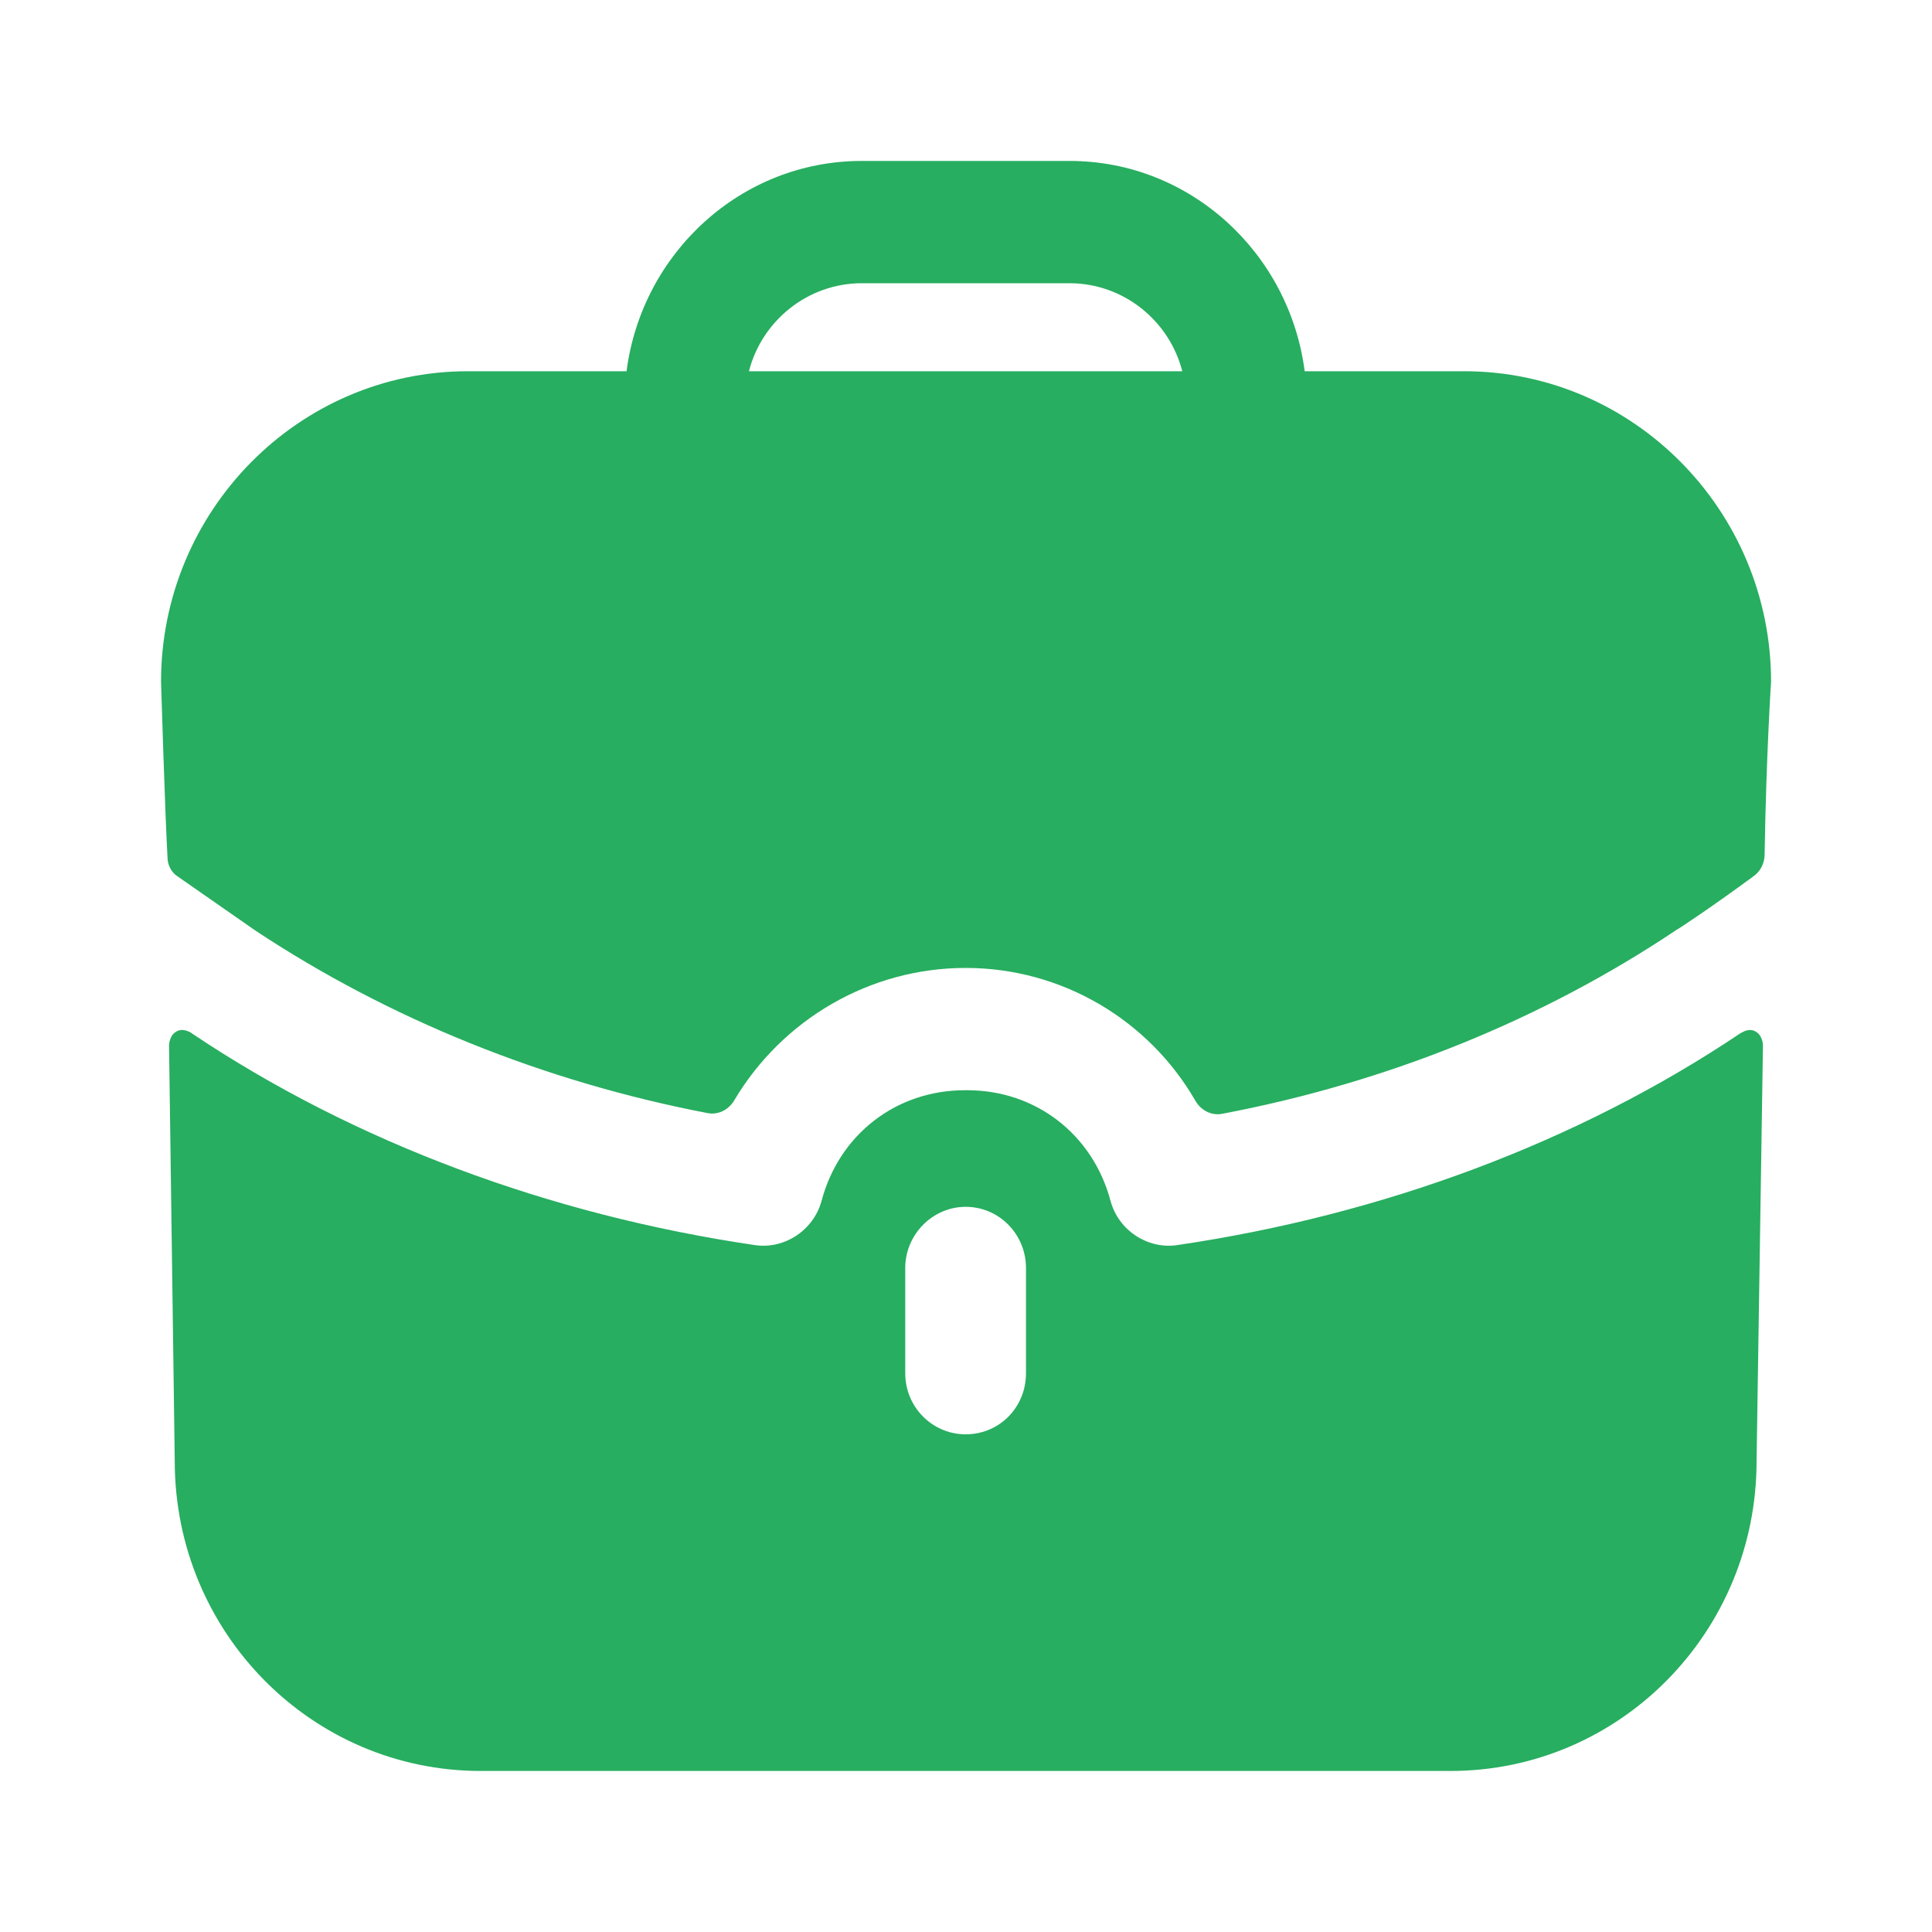
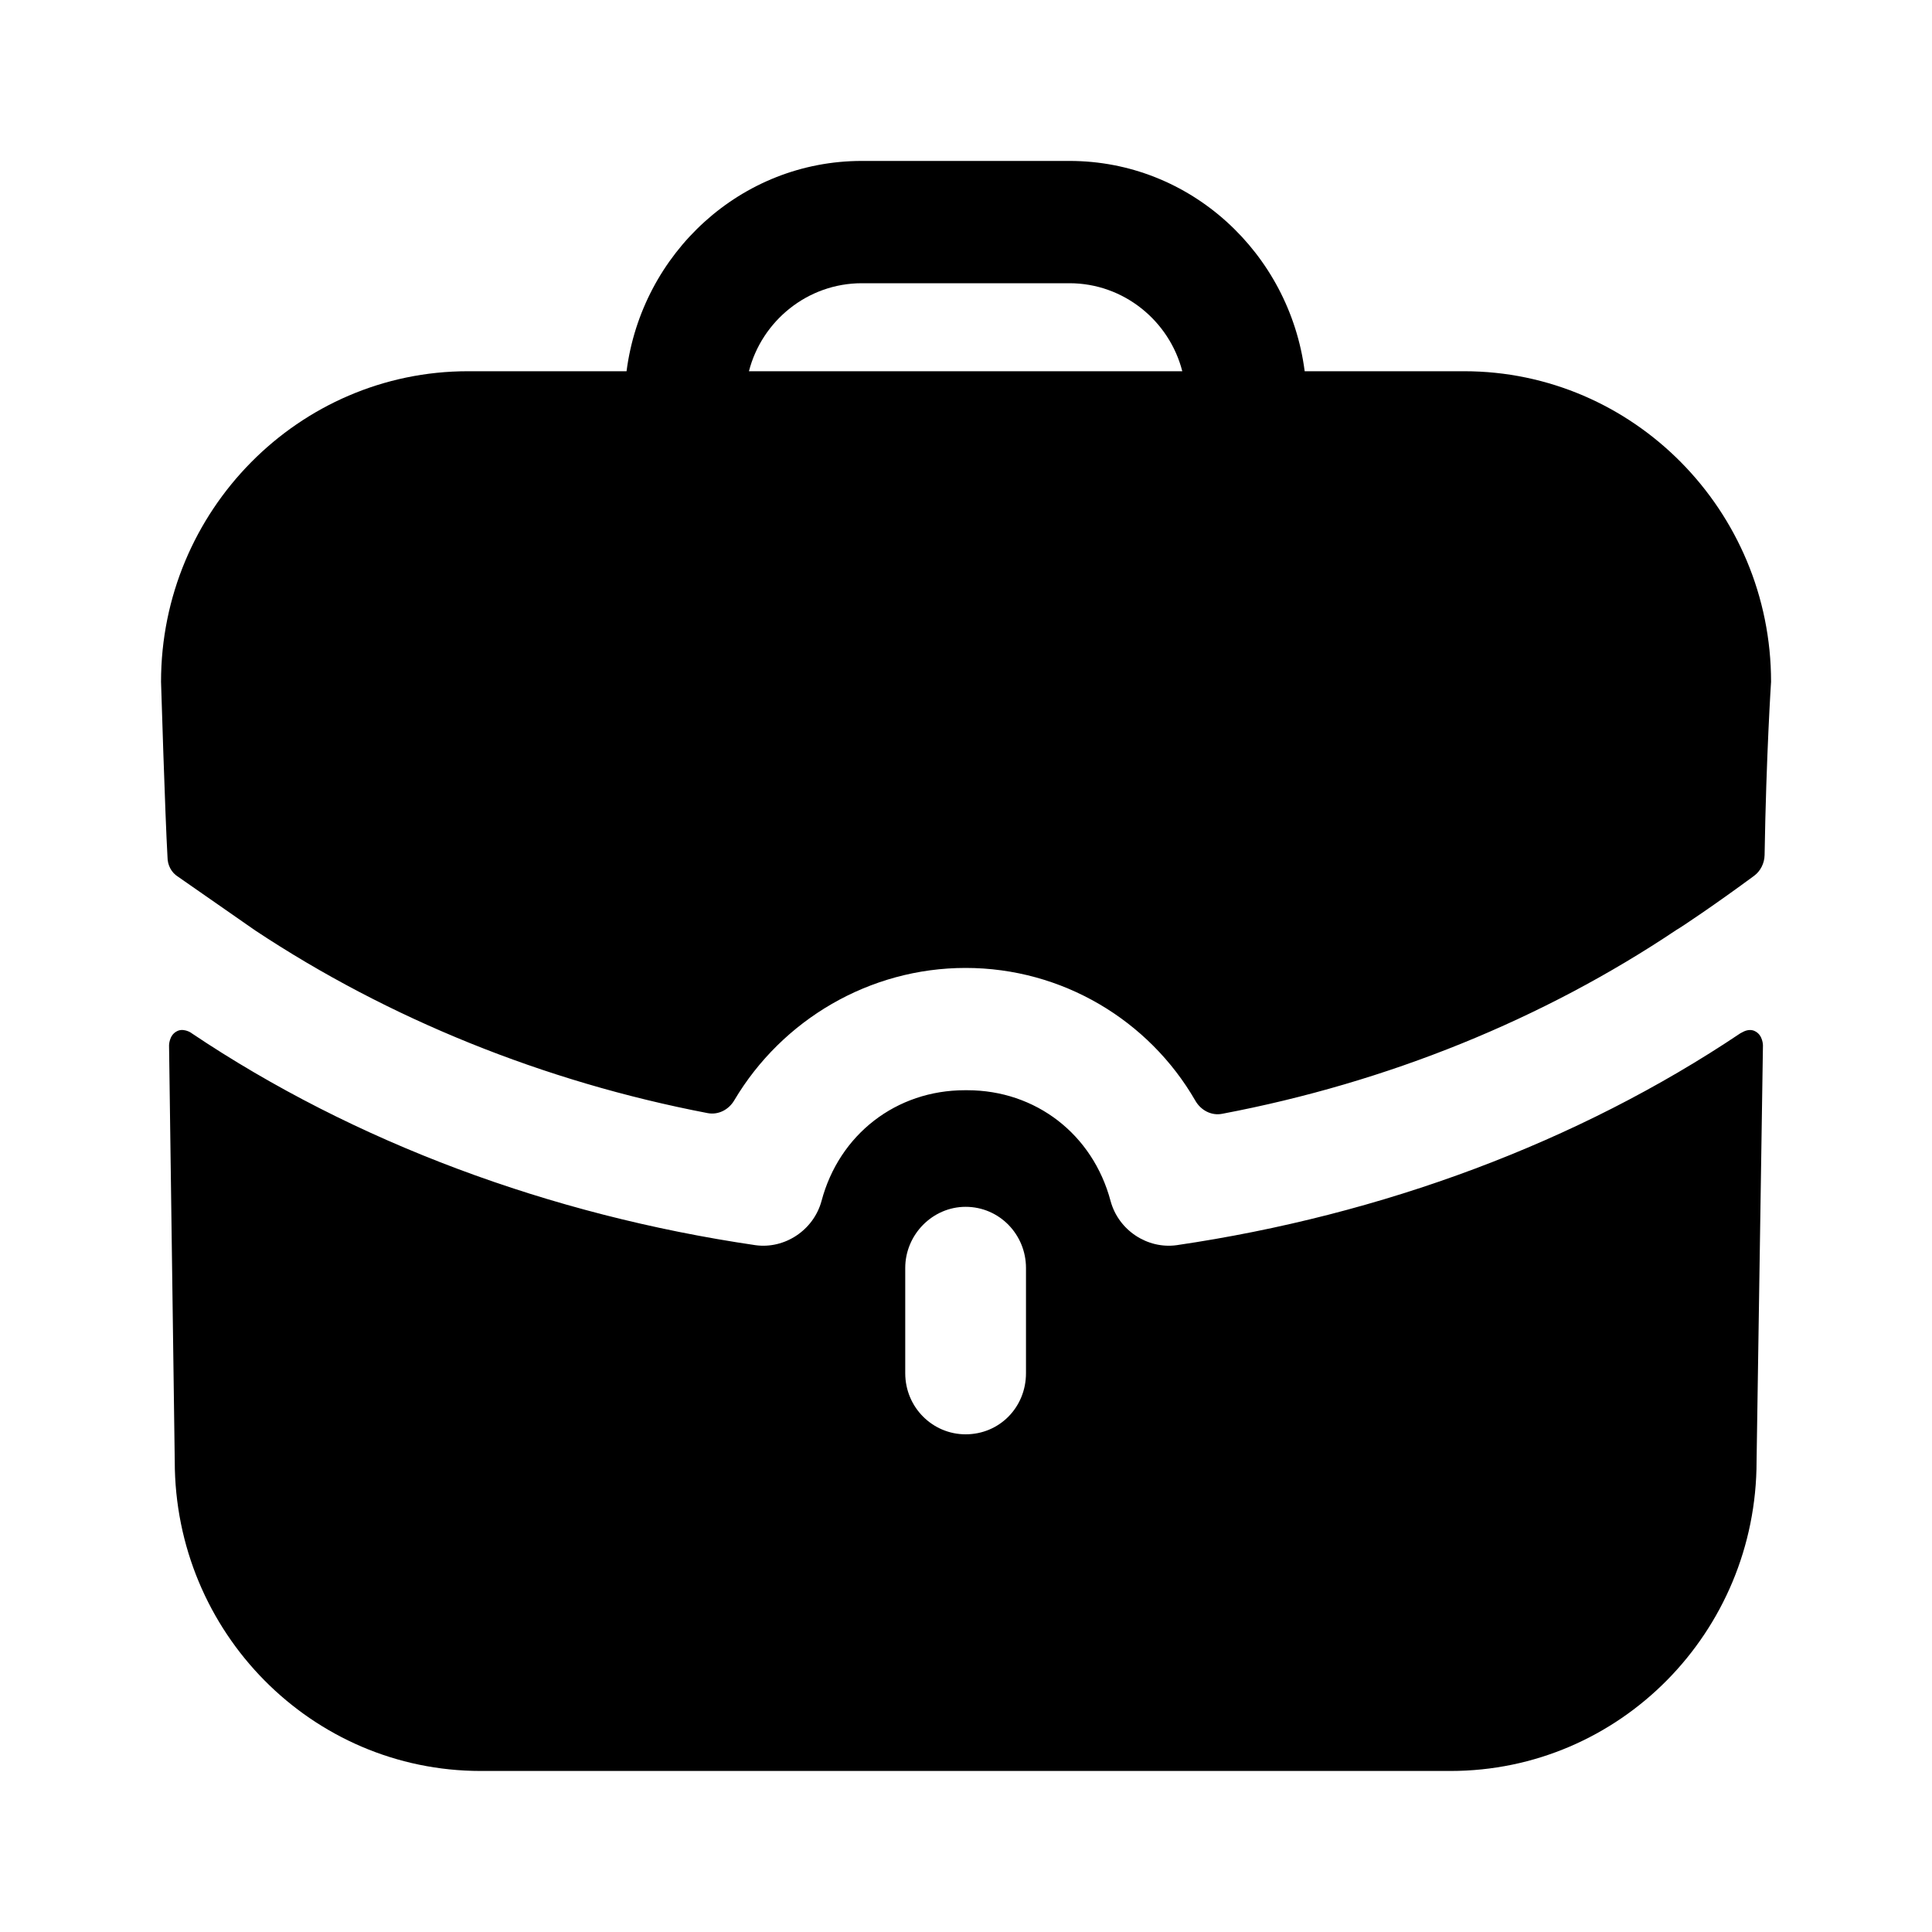
- <svg xmlns="http://www.w3.org/2000/svg" width="20" height="20" viewBox="0 0 20 20" fill="none">
-   <path fill="#27AE60" fill-rule="evenodd" clip-rule="evenodd" d="M8.921 2.932C8.362 2.932 7.887 3.32 7.753 3.843H12.239C12.105 3.32 11.63 2.932 11.072 2.932H8.921ZM13.506 3.843H15.157C16.908 3.843 18.334 5.286 18.334 7.058C18.334 7.058 18.284 7.809 18.267 8.853C18.265 8.936 18.225 9.017 18.159 9.066C17.758 9.362 17.392 9.607 17.358 9.624C15.974 10.552 14.366 11.205 12.652 11.53C12.541 11.552 12.431 11.494 12.374 11.394C11.894 10.562 10.997 10.02 9.996 10.02C9.002 10.02 8.097 10.556 7.602 11.389C7.545 11.487 7.437 11.544 7.326 11.523C5.626 11.197 4.018 10.544 2.642 9.632L1.842 9.075C1.775 9.033 1.734 8.957 1.734 8.873C1.709 8.442 1.667 7.058 1.667 7.058C1.667 5.286 3.093 3.843 4.844 3.843H6.486C6.644 2.62 7.67 1.666 8.921 1.666H11.072C12.322 1.666 13.348 2.62 13.506 3.843ZM18.05 10.679L18.017 10.696C16.333 11.826 14.307 12.578 12.181 12.89C11.88 12.932 11.58 12.738 11.497 12.434C11.313 11.742 10.722 11.286 10.013 11.286H10.005H9.988C9.279 11.286 8.687 11.742 8.504 12.434C8.42 12.738 8.12 12.932 7.82 12.89C5.694 12.578 3.668 11.826 1.984 10.696C1.975 10.687 1.892 10.637 1.825 10.679C1.75 10.721 1.75 10.822 1.75 10.822L1.809 15.126C1.809 16.898 3.226 18.333 4.977 18.333H15.015C16.766 18.333 18.184 16.898 18.184 15.126L18.25 10.822C18.25 10.822 18.25 10.721 18.175 10.679C18.134 10.653 18.084 10.662 18.05 10.679ZM10.621 14.215C10.621 14.569 10.346 14.848 9.996 14.848C9.654 14.848 9.371 14.569 9.371 14.215V13.126C9.371 12.78 9.654 12.493 9.996 12.493C10.346 12.493 10.621 12.78 10.621 13.126V14.215Z" />
+ <svg xmlns="http://www.w3.org/2000/svg" width="20" height="20" viewBox="0 0 20 20" fill="currentColor">
+   <path fill="currentColor" fill-rule="evenodd" clip-rule="evenodd" d="M8.921 2.932C8.362 2.932 7.887 3.32 7.753 3.843H12.239C12.105 3.32 11.63 2.932 11.072 2.932H8.921ZM13.506 3.843H15.157C16.908 3.843 18.334 5.286 18.334 7.058C18.334 7.058 18.284 7.809 18.267 8.853C18.265 8.936 18.225 9.017 18.159 9.066C17.758 9.362 17.392 9.607 17.358 9.624C15.974 10.552 14.366 11.205 12.652 11.53C12.541 11.552 12.431 11.494 12.374 11.394C11.894 10.562 10.997 10.02 9.996 10.02C9.002 10.02 8.097 10.556 7.602 11.389C7.545 11.487 7.437 11.544 7.326 11.523C5.626 11.197 4.018 10.544 2.642 9.632L1.842 9.075C1.775 9.033 1.734 8.957 1.734 8.873C1.709 8.442 1.667 7.058 1.667 7.058C1.667 5.286 3.093 3.843 4.844 3.843H6.486C6.644 2.62 7.67 1.666 8.921 1.666H11.072C12.322 1.666 13.348 2.62 13.506 3.843ZM18.05 10.679L18.017 10.696C16.333 11.826 14.307 12.578 12.181 12.89C11.88 12.932 11.58 12.738 11.497 12.434C11.313 11.742 10.722 11.286 10.013 11.286H10.005H9.988C9.279 11.286 8.687 11.742 8.504 12.434C8.42 12.738 8.12 12.932 7.82 12.89C5.694 12.578 3.668 11.826 1.984 10.696C1.975 10.687 1.892 10.637 1.825 10.679C1.75 10.721 1.75 10.822 1.75 10.822L1.809 15.126C1.809 16.898 3.226 18.333 4.977 18.333H15.015C16.766 18.333 18.184 16.898 18.184 15.126L18.25 10.822C18.25 10.822 18.25 10.721 18.175 10.679C18.134 10.653 18.084 10.662 18.05 10.679ZM10.621 14.215C10.621 14.569 10.346 14.848 9.996 14.848C9.654 14.848 9.371 14.569 9.371 14.215V13.126C9.371 12.78 9.654 12.493 9.996 12.493C10.346 12.493 10.621 12.78 10.621 13.126V14.215Z" />
</svg>
